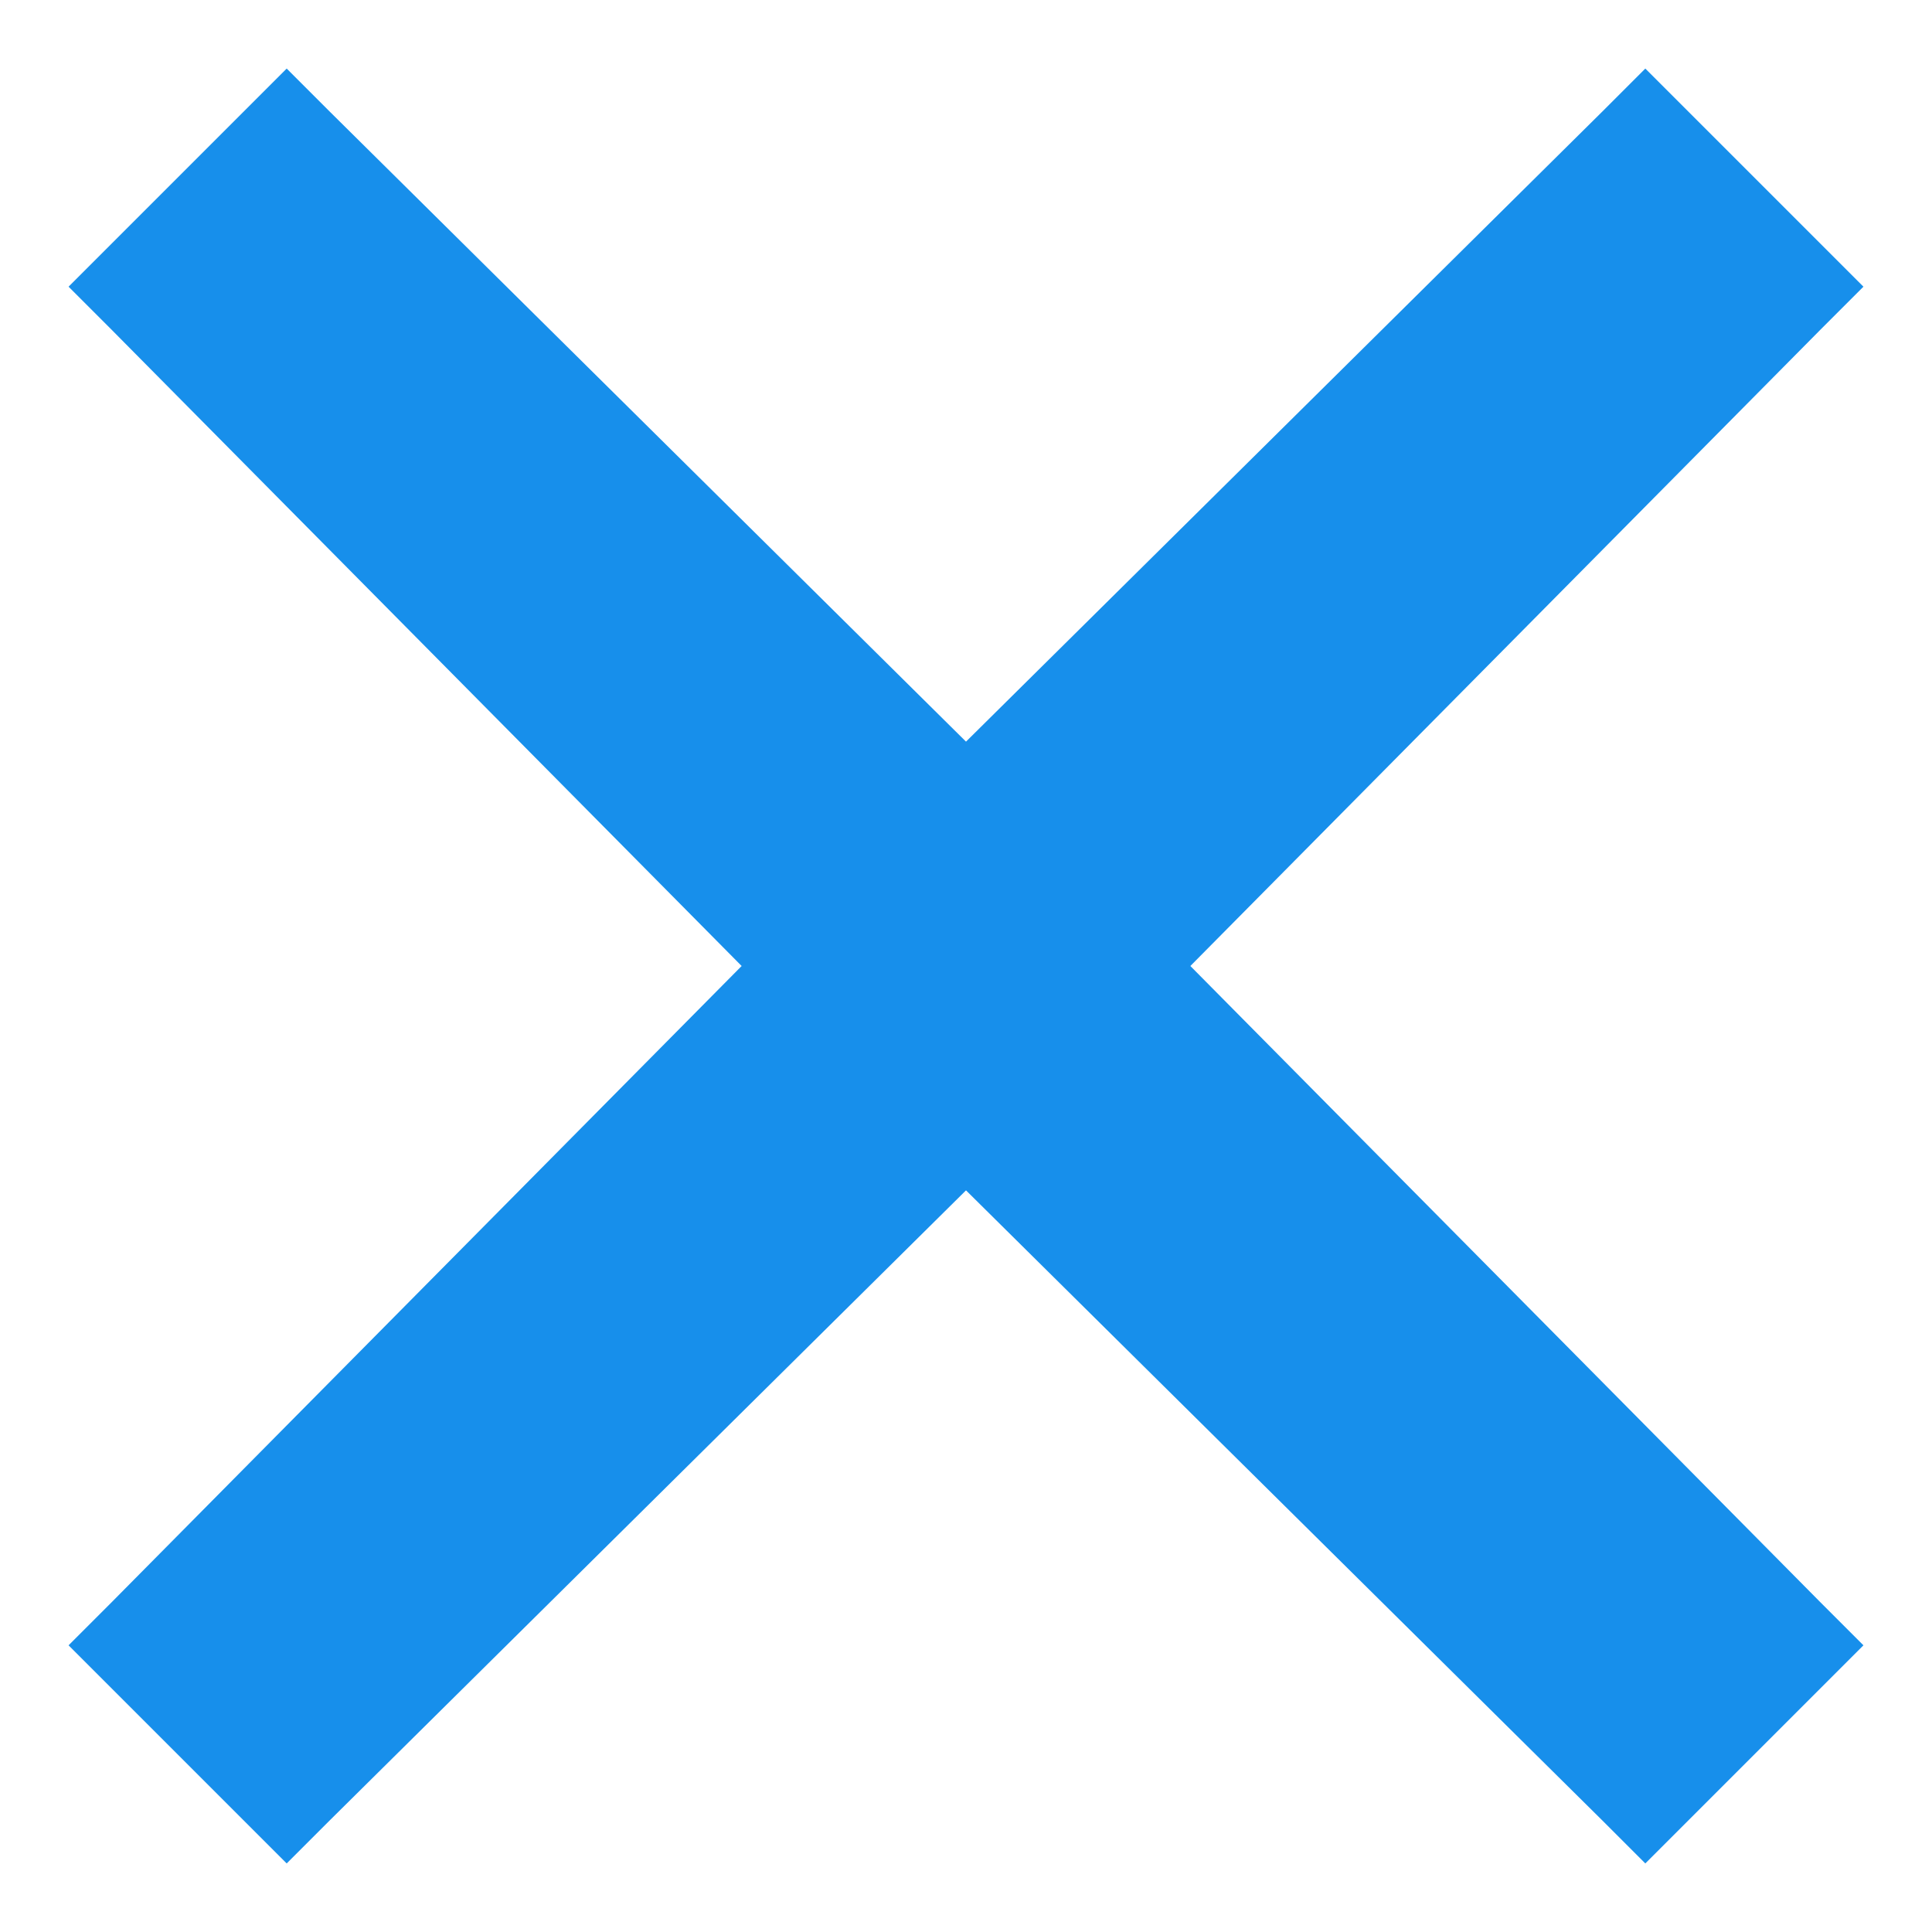
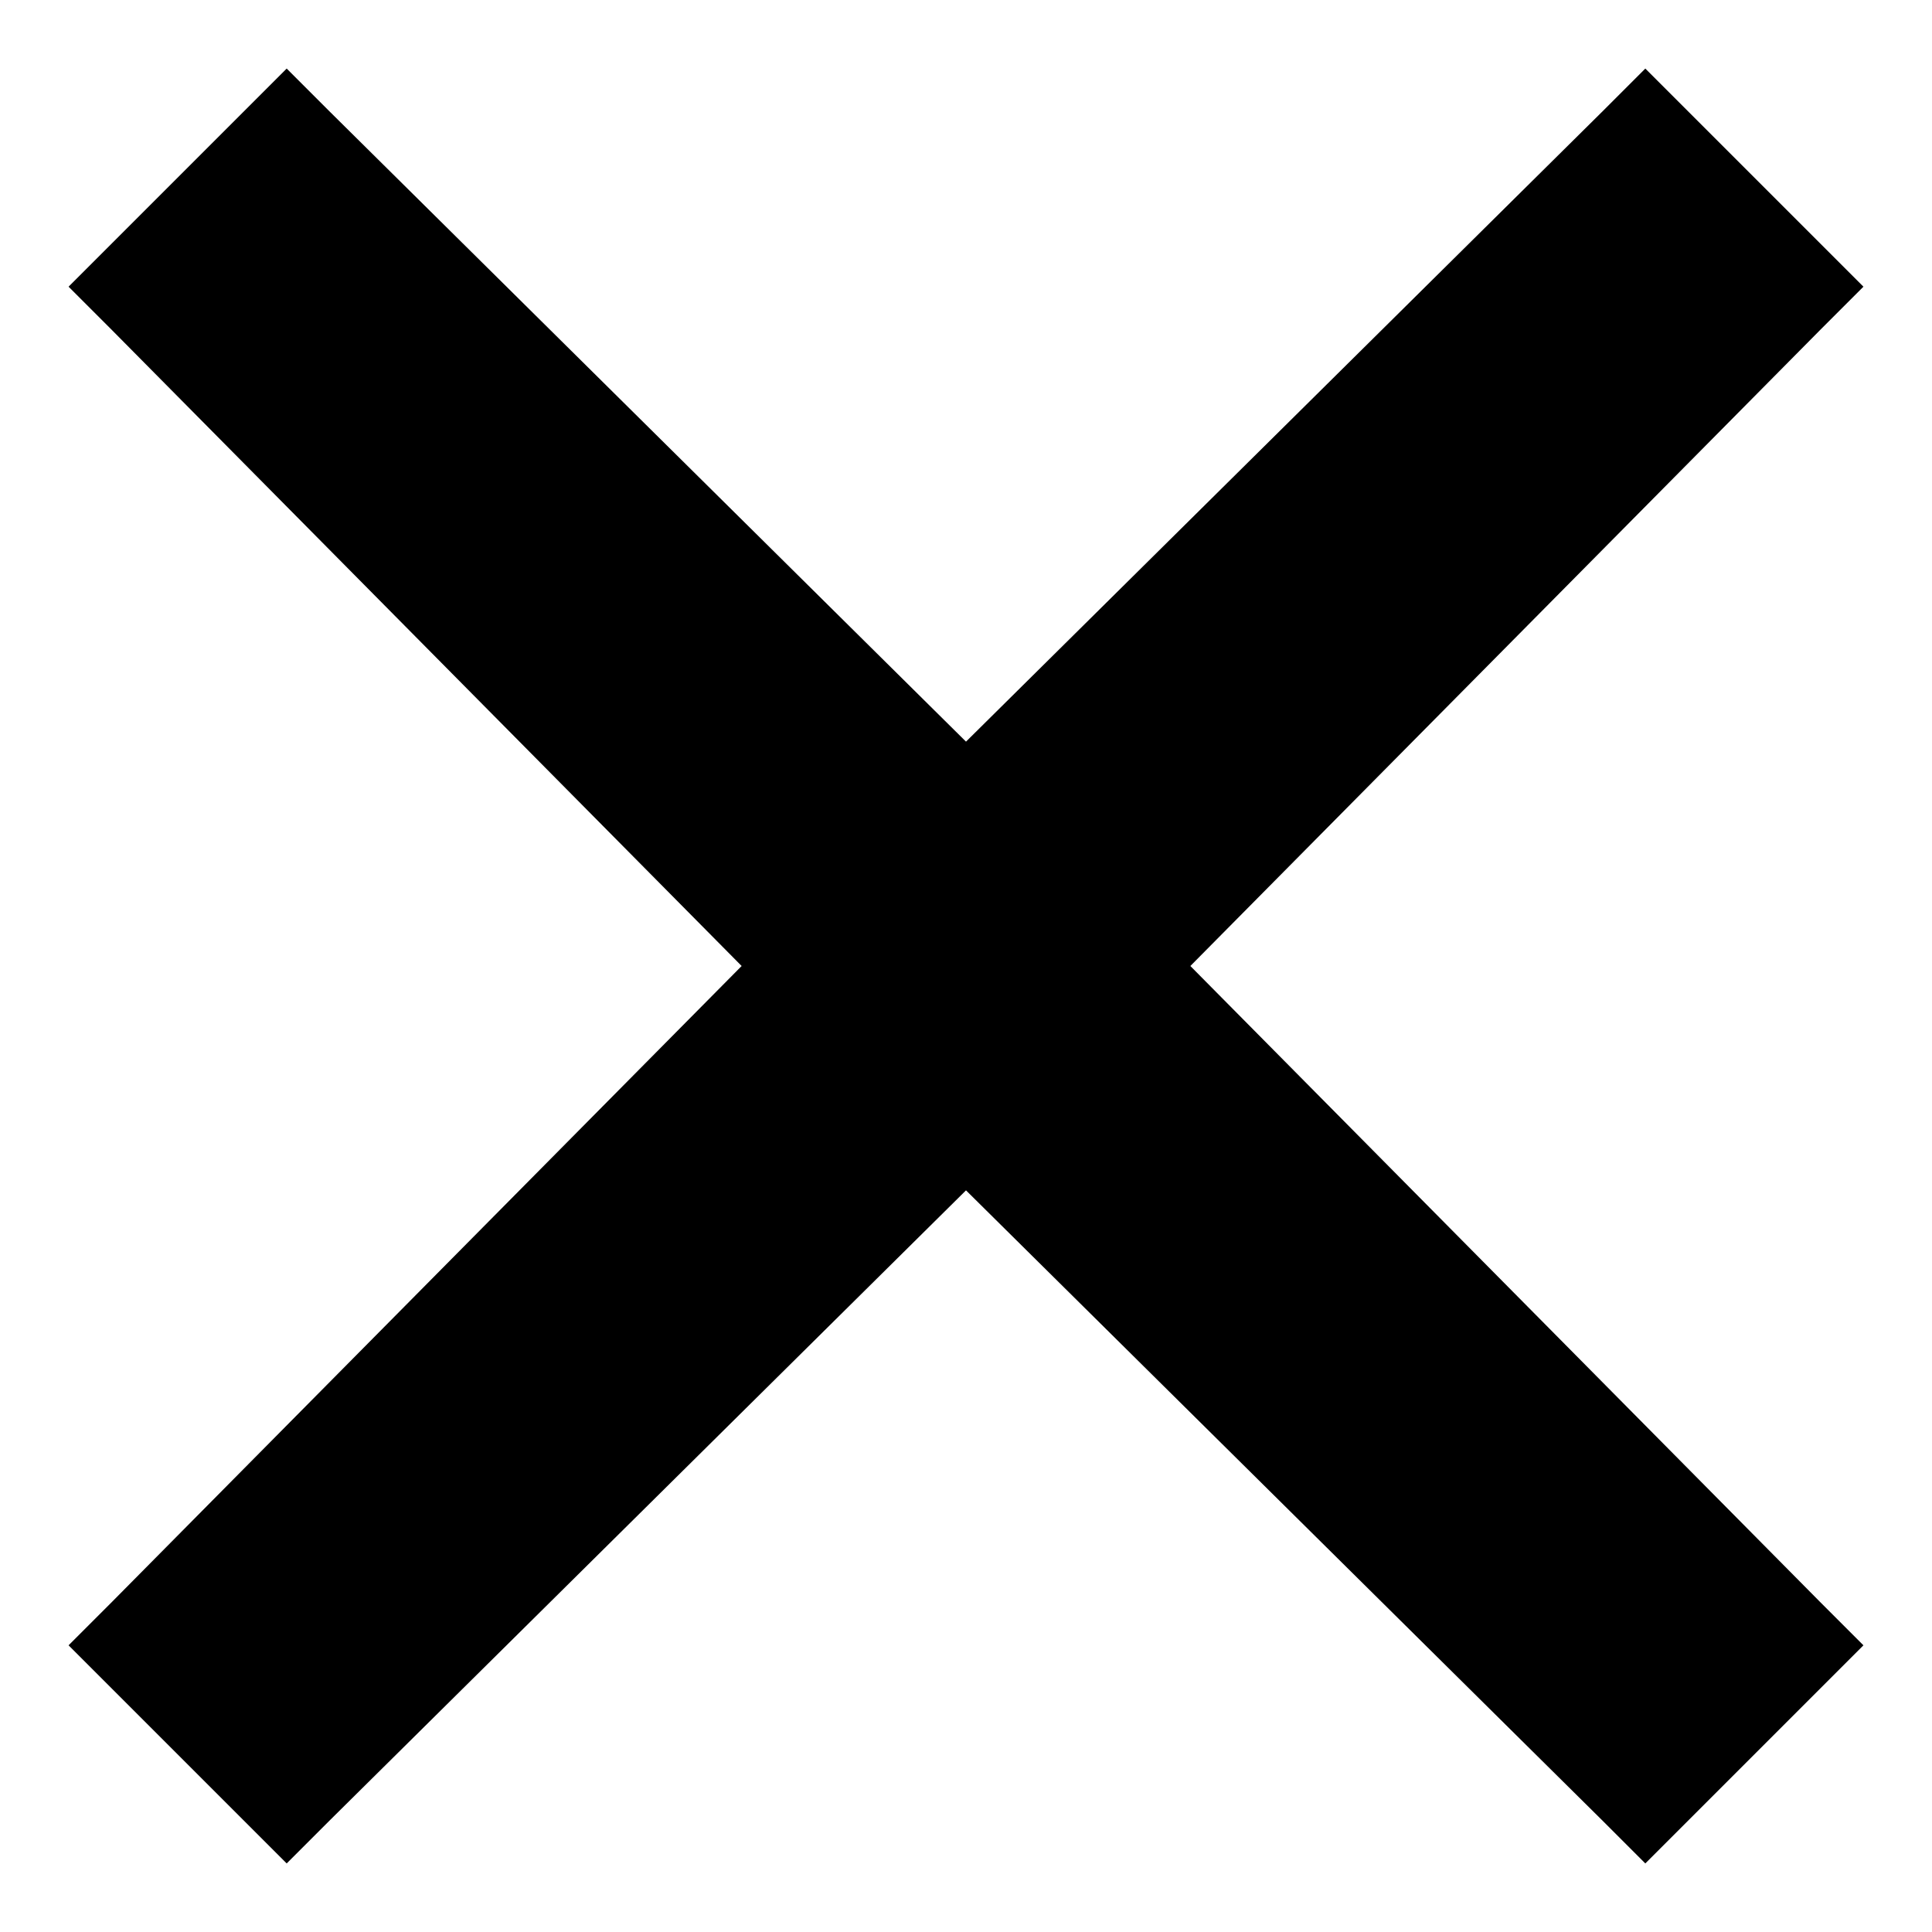
<svg xmlns="http://www.w3.org/2000/svg" version="1.1" id="Layer_1" x="0px" y="0px" viewBox="0 0 31 31" enable-background="new 0 0 31 31" xml:space="preserve">
-   <polygon fill="#178FEB" points="19.1,15.5 29.2,5.3 29.9,4.6 29.2,3.9 27.1,1.8 26.4,1.1 25.7,1.8 15.5,11.9 5.3,1.8 4.6,1.1   3.9,1.8 1.8,3.9 1.1,4.6 1.8,5.3 11.9,15.5 1.8,25.7 1.1,26.4 1.8,27.1 3.9,29.2 4.6,29.9 5.3,29.2 15.5,19.1 25.7,29.2 26.4,29.9   27.1,29.2 29.2,27.1 29.9,26.4 29.2,25.7 " />
+   <polygon points="19.1,15.5 29.2,5.3 29.9,4.6 29.2,3.9 27.1,1.8 26.4,1.1 25.7,1.8 15.5,11.9 5.3,1.8 4.6,1.1  3.9,1.8 1.8,3.9 1.1,4.6 1.8,5.3 11.9,15.5 1.8,25.7 1.1,26.4 1.8,27.1 3.9,29.2 4.6,29.9 5.3,29.2 15.5,19.1 25.7,29.2 26.4,29.9  27.1,29.2 29.2,27.1 29.9,26.4 29.2,25.7 " />
</svg>
